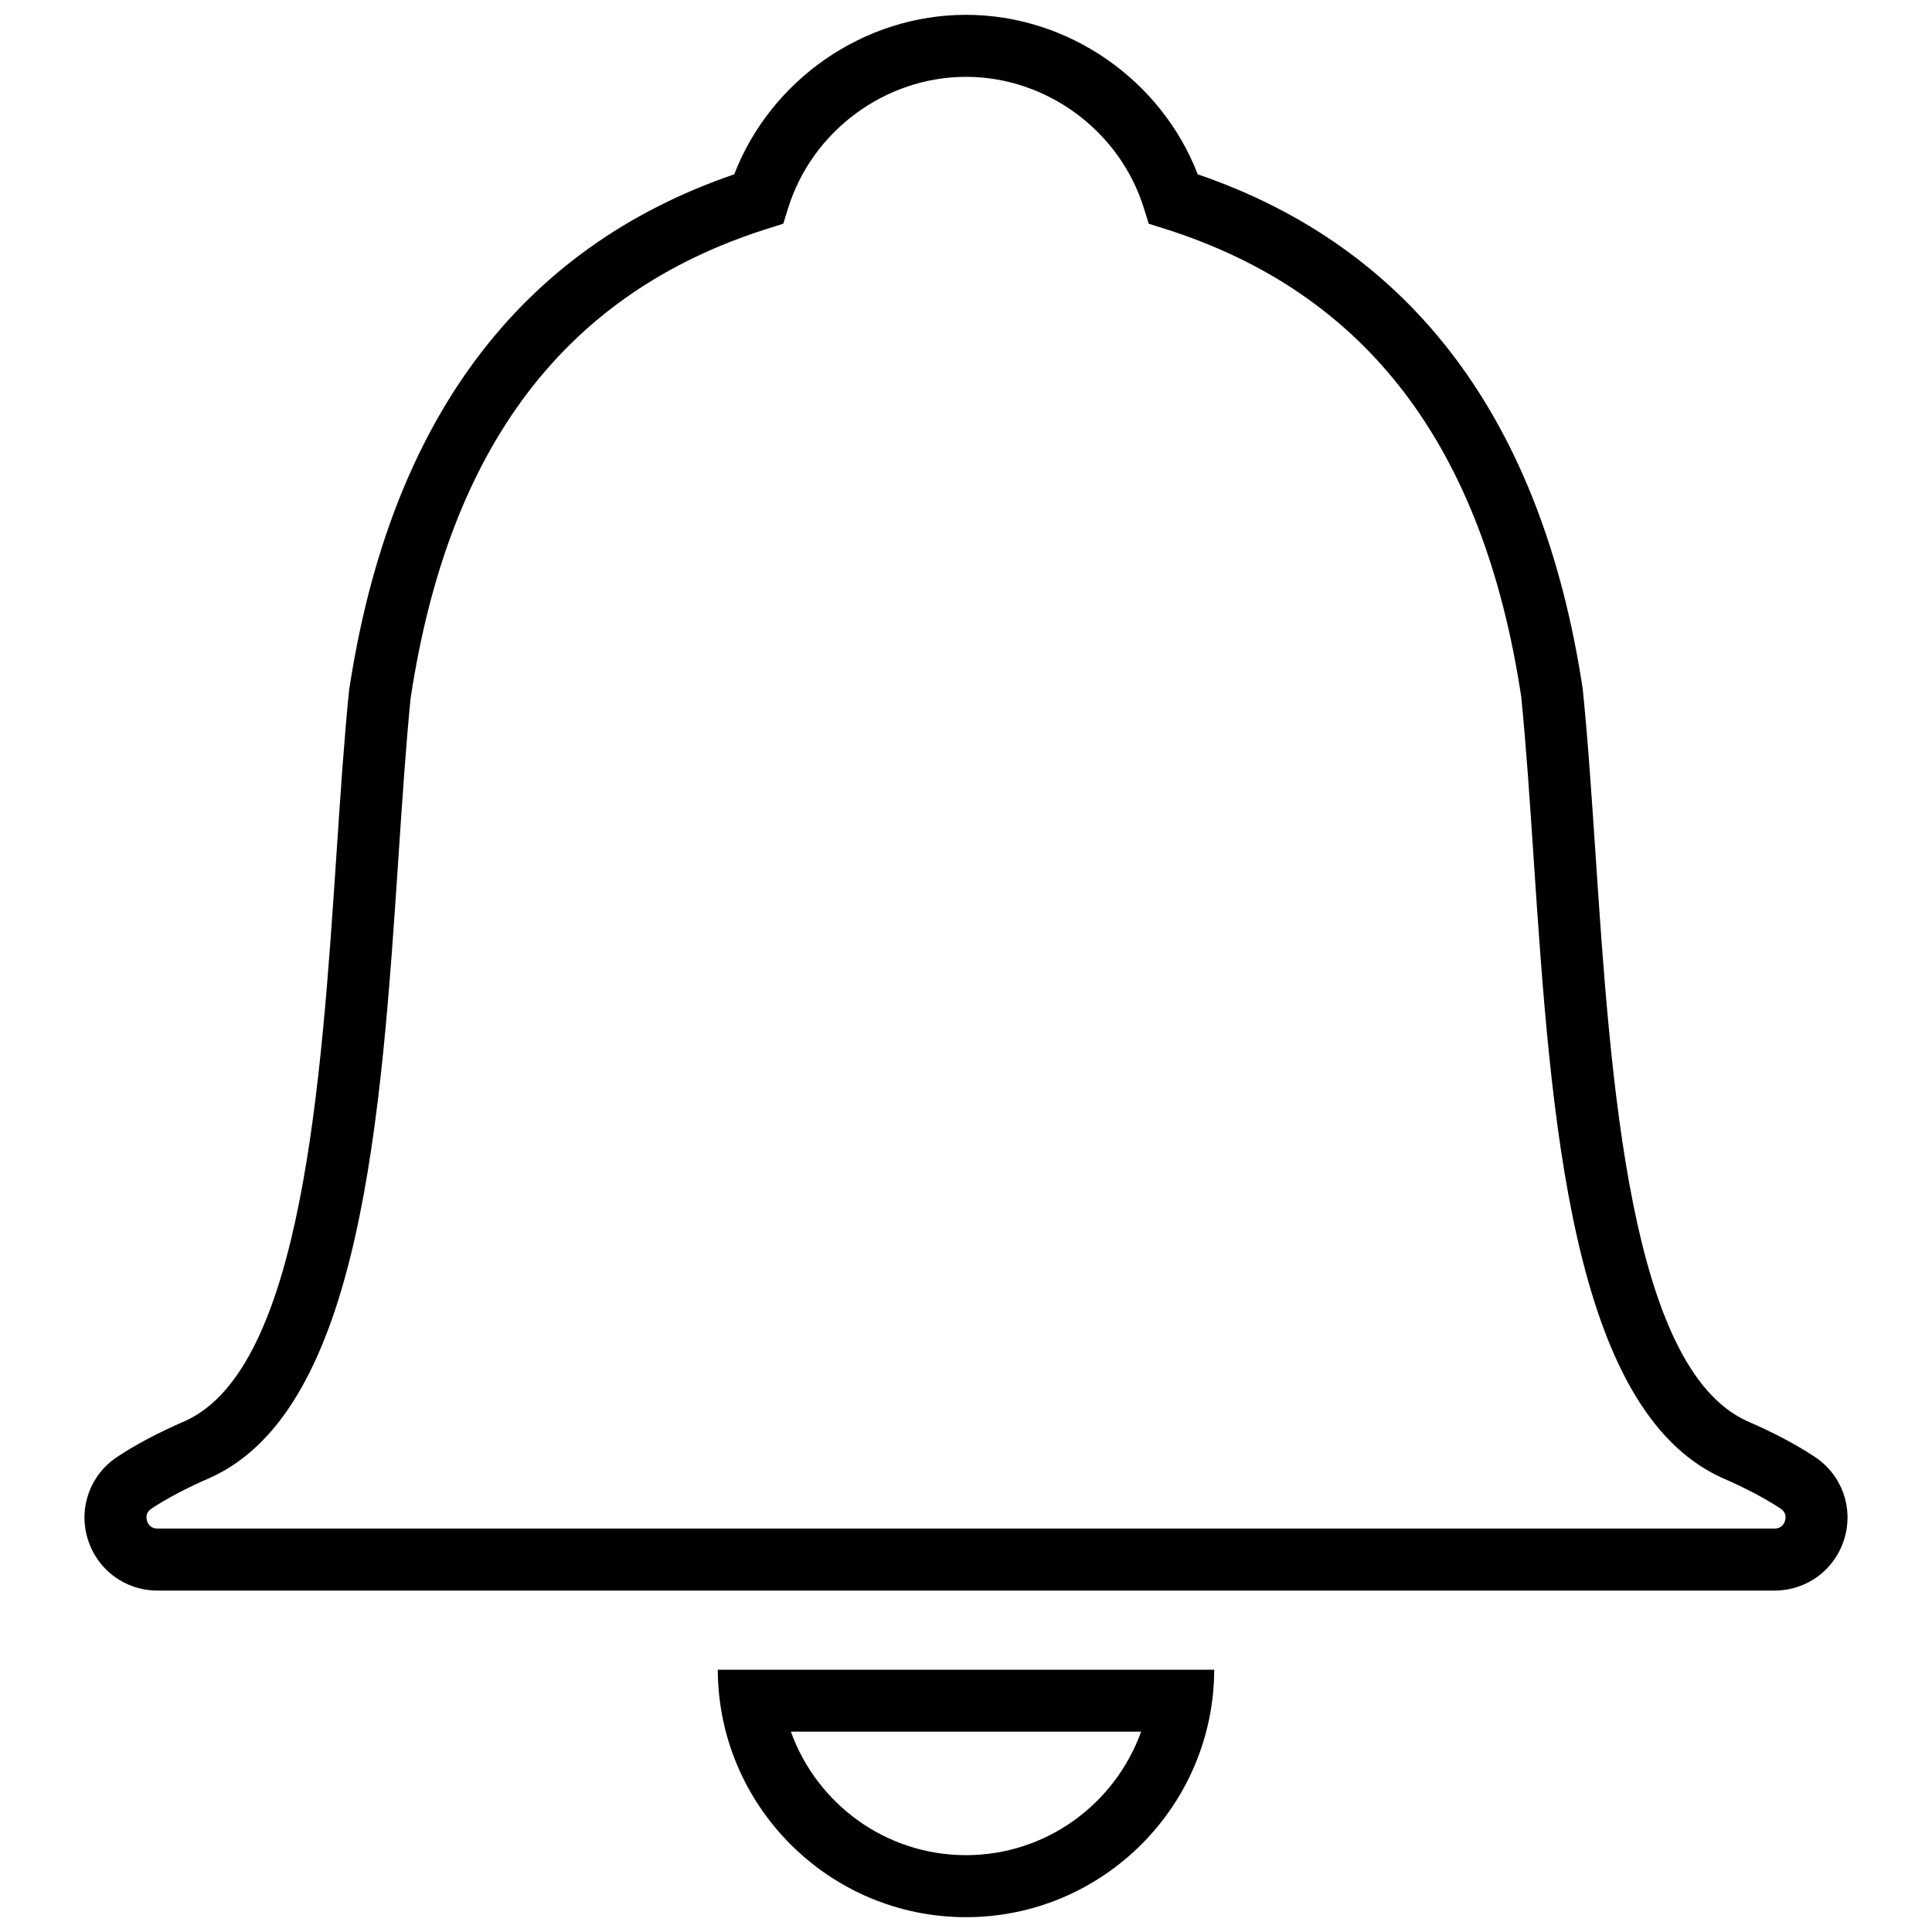
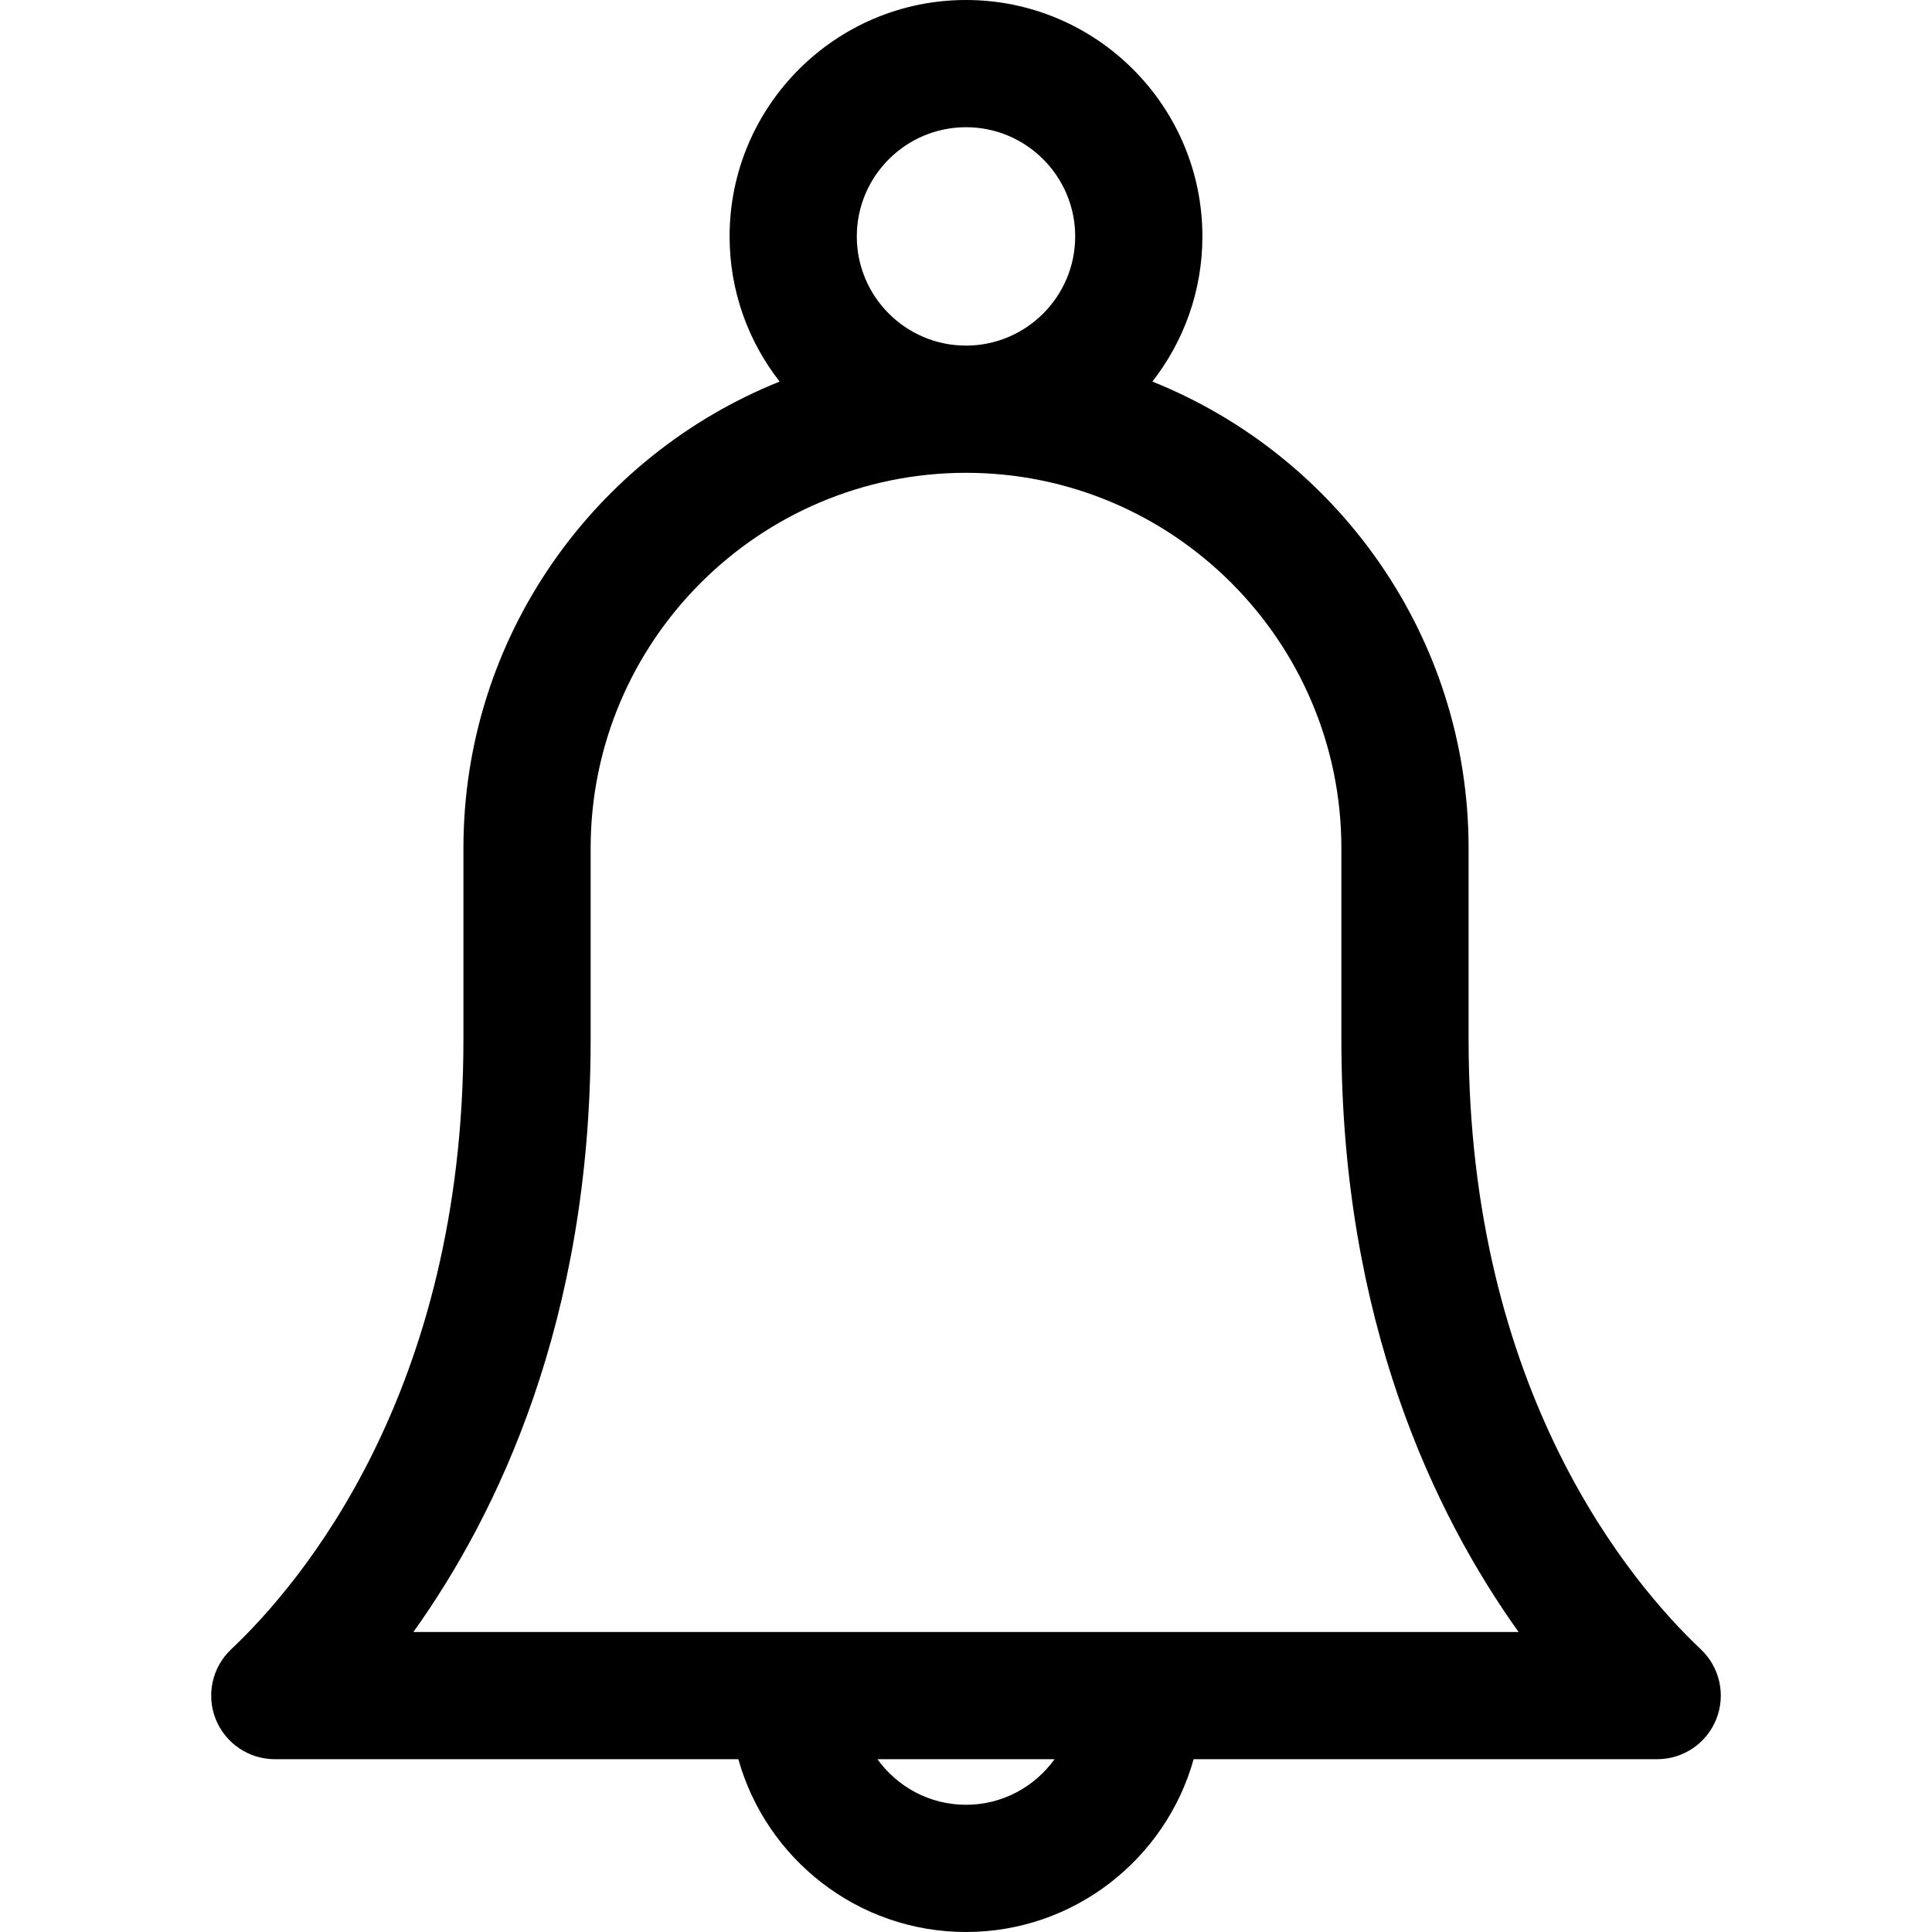
- <svg xmlns="http://www.w3.org/2000/svg" version="1.1" width="256" height="256" viewBox="0 0 256 256" xml:space="preserve">
-   <defs>
- </defs>
-   <g transform="translate(128 128) scale(0.72 0.72)" style="">
-     <g style="stroke: none; stroke-width: 0; stroke-dasharray: none; stroke-linecap: butt; stroke-linejoin: miter; stroke-miterlimit: 10; fill: none; fill-rule: nonzero; opacity: 1;" transform="translate(-175.05 -175.05) scale(3.89 3.89)">
-       <path d="M 83.25 74.548 H 6.75 c -1.536 0 -2.864 -0.988 -3.306 -2.457 c -0.441 -1.468 0.122 -3.022 1.401 -3.868 c 0.896 -0.594 1.954 -1.152 3.233 -1.707 c 5.52 -2.514 6.42 -16.025 7.144 -26.882 c 0.182 -2.74 0.355 -5.327 0.59 -7.664 c 1.926 -12.752 8.052 -20.942 18.223 -24.424 C 35.767 3.067 40.169 0 45 0 s 9.233 3.067 10.964 7.546 c 10.171 3.482 16.298 11.671 18.214 24.352 c 0.245 2.409 0.416 4.996 0.6 7.736 c 0.723 10.857 1.624 24.368 7.168 26.893 c 1.255 0.544 2.313 1.102 3.21 1.696 c 1.279 0.846 1.842 2.4 1.4 3.868 C 86.114 73.56 84.785 74.548 83.25 74.548 z M 45 2.934 c -3.818 0 -7.279 2.556 -8.416 6.215 l -0.228 0.733 l -0.732 0.231 c -9.568 3.018 -15.096 10.287 -16.9 22.224 c -0.221 2.216 -0.392 4.779 -0.573 7.493 c -0.816 12.242 -1.74 26.117 -8.88 29.368 c -1.129 0.49 -2.064 0.982 -2.806 1.473 c -0.265 0.175 -0.26 0.409 -0.21 0.575 c 0.051 0.168 0.177 0.368 0.496 0.368 h 76.5 c 0.318 0 0.445 -0.2 0.496 -0.368 c 0.05 -0.166 0.054 -0.4 -0.209 -0.575 h -0.001 c -0.741 -0.491 -1.677 -0.983 -2.782 -1.462 c -7.163 -3.261 -8.088 -17.137 -8.905 -29.379 c -0.181 -2.714 -0.352 -5.277 -0.582 -7.565 c -1.795 -11.864 -7.323 -19.134 -16.891 -22.151 l -0.732 -0.231 L 53.416 9.15 C 52.279 5.49 48.818 2.934 45 2.934 z" style="stroke: none; stroke-width: 1; stroke-dasharray: none; stroke-linecap: butt; stroke-linejoin: miter; stroke-miterlimit: 10; fill: rgb(0,0,0); fill-rule: nonzero; opacity: 1;" transform=" matrix(1 0 0 1 0 0) " stroke-linecap="round" />
-       <path d="M 33.257 78.292 C 33.277 84.75 38.536 90 45 90 c 6.463 0 11.723 -5.25 11.743 -11.708 H 33.257 z M 45 87.066 c -3.816 0 -7.063 -2.443 -8.285 -5.843 h 16.57 C 52.063 84.623 48.816 87.066 45 87.066 z" style="stroke: none; stroke-width: 1; stroke-dasharray: none; stroke-linecap: butt; stroke-linejoin: miter; stroke-miterlimit: 10; fill: rgb(0,0,0); fill-rule: nonzero; opacity: 1;" transform=" matrix(1 0 0 1 0 0) " stroke-linecap="round" />
-     </g>
-   </g>
+ <svg xmlns="http://www.w3.org/2000/svg" version="1.1" id="Capa_1" x="0px" y="0px" viewBox="0 0 227.805 227.805" style="enable-background:new 0 0 227.805 227.805;" xml:space="preserve">
+   <path d="M200.551,194.476c-8.234-7.774-27.387-30.341-27.387-71.894V100.01c0-24.913-15.461-46.269-37.285-55.018  c3.691-4.728,5.898-10.667,5.898-17.117C141.777,12.505,129.272,0,113.902,0S86.027,12.505,86.027,27.875  c0,6.449,2.208,12.39,5.899,17.118c-21.823,8.749-37.282,30.105-37.282,55.017v22.572c0,41.545-19.155,64.118-27.392,71.895  c-2.233,2.109-2.955,5.368-1.82,8.224c1.136,2.855,3.897,4.729,6.97,4.729h54.658c3.285,11.738,14.07,20.375,26.842,20.375  s23.557-8.637,26.842-20.375h54.658c3.073,0,5.835-1.874,6.97-4.73C203.507,199.844,202.785,196.585,200.551,194.476z M113.902,15  c7.1,0,12.875,5.776,12.875,12.875c0,7.099-5.775,12.875-12.875,12.875c-7.1,0-12.875-5.776-12.875-12.875  C101.027,20.776,106.803,15,113.902,15z M113.902,212.805c-4.3,0-8.104-2.127-10.443-5.375h20.887  C122.006,210.678,118.202,212.805,113.902,212.805z M134.297,192.43c-0.007,0-0.013-0.001-0.02-0.001  c-0.007,0-0.013,0.001-0.02,0.001H93.547c-0.007,0-0.013-0.001-0.02-0.001c-0.007,0-0.013,0.001-0.02,0.001H48.742  c9.907-13.845,20.902-36.686,20.902-69.848V100.01c0-24.405,19.854-44.26,44.26-44.26c24.405,0,44.26,19.855,44.26,44.26v22.572  c0,33.165,10.992,56.004,20.897,69.848H134.297z" />
+   <g>
+ </g>
+   <g>
+ </g>
+   <g>
+ </g>
+   <g>
+ </g>
+   <g>
+ </g>
+   <g>
+ </g>
+   <g>
+ </g>
+   <g>
+ </g>
+   <g>
+ </g>
+   <g>
+ </g>
+   <g>
+ </g>
+   <g>
+ </g>
+   <g>
+ </g>
+   <g>
+ </g>
+   <g>
+ </g>
</svg>
